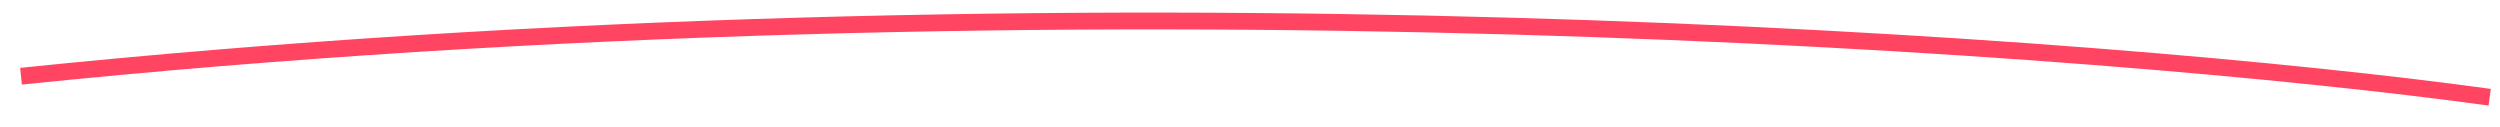
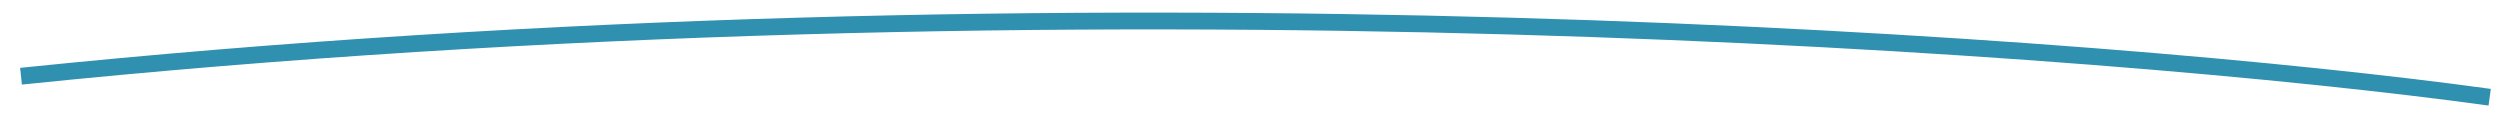
<svg xmlns="http://www.w3.org/2000/svg" width="119" height="6" viewBox="0 0 119 6" fill="none">
-   <path d="M1 3.628C51.433 -1.572 100.353 2.128 118.509 4.628" stroke="#FF4562" stroke-width="0.8" />
+   <path d="M1 3.628C51.433 -1.572 100.353 2.128 118.509 4.628" stroke="#2F90B0" stroke-width="0.8" />
</svg>
